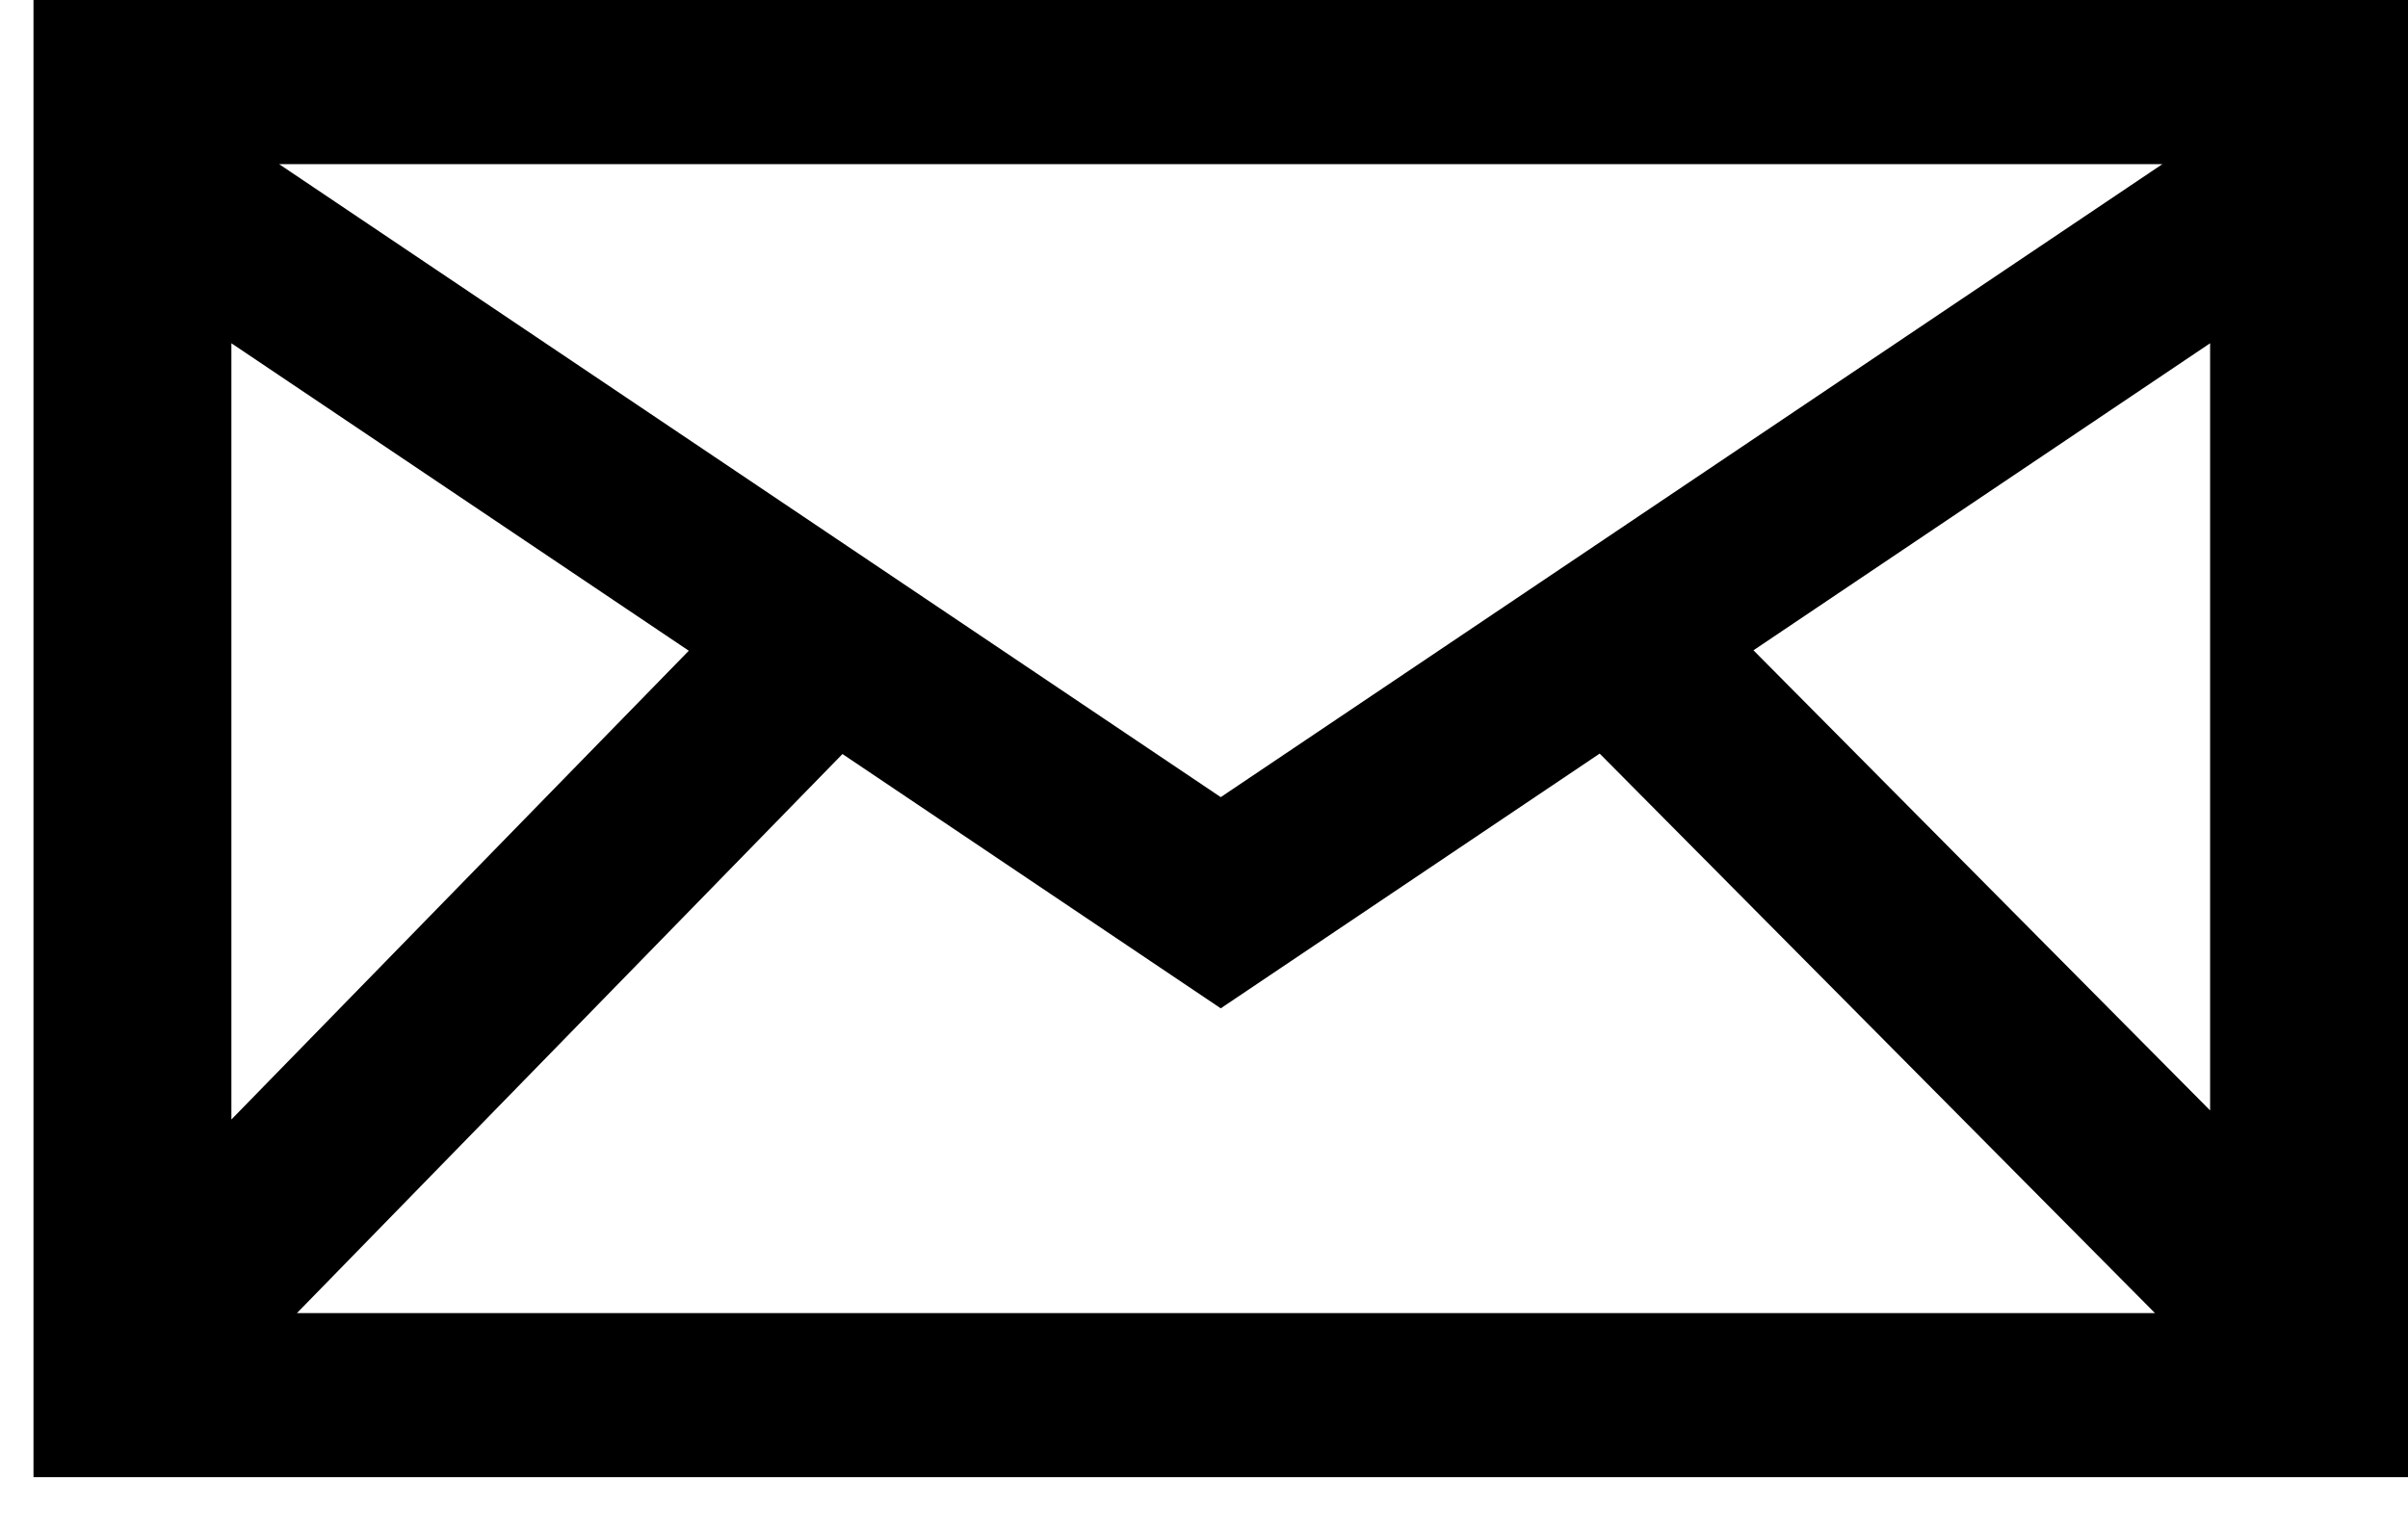
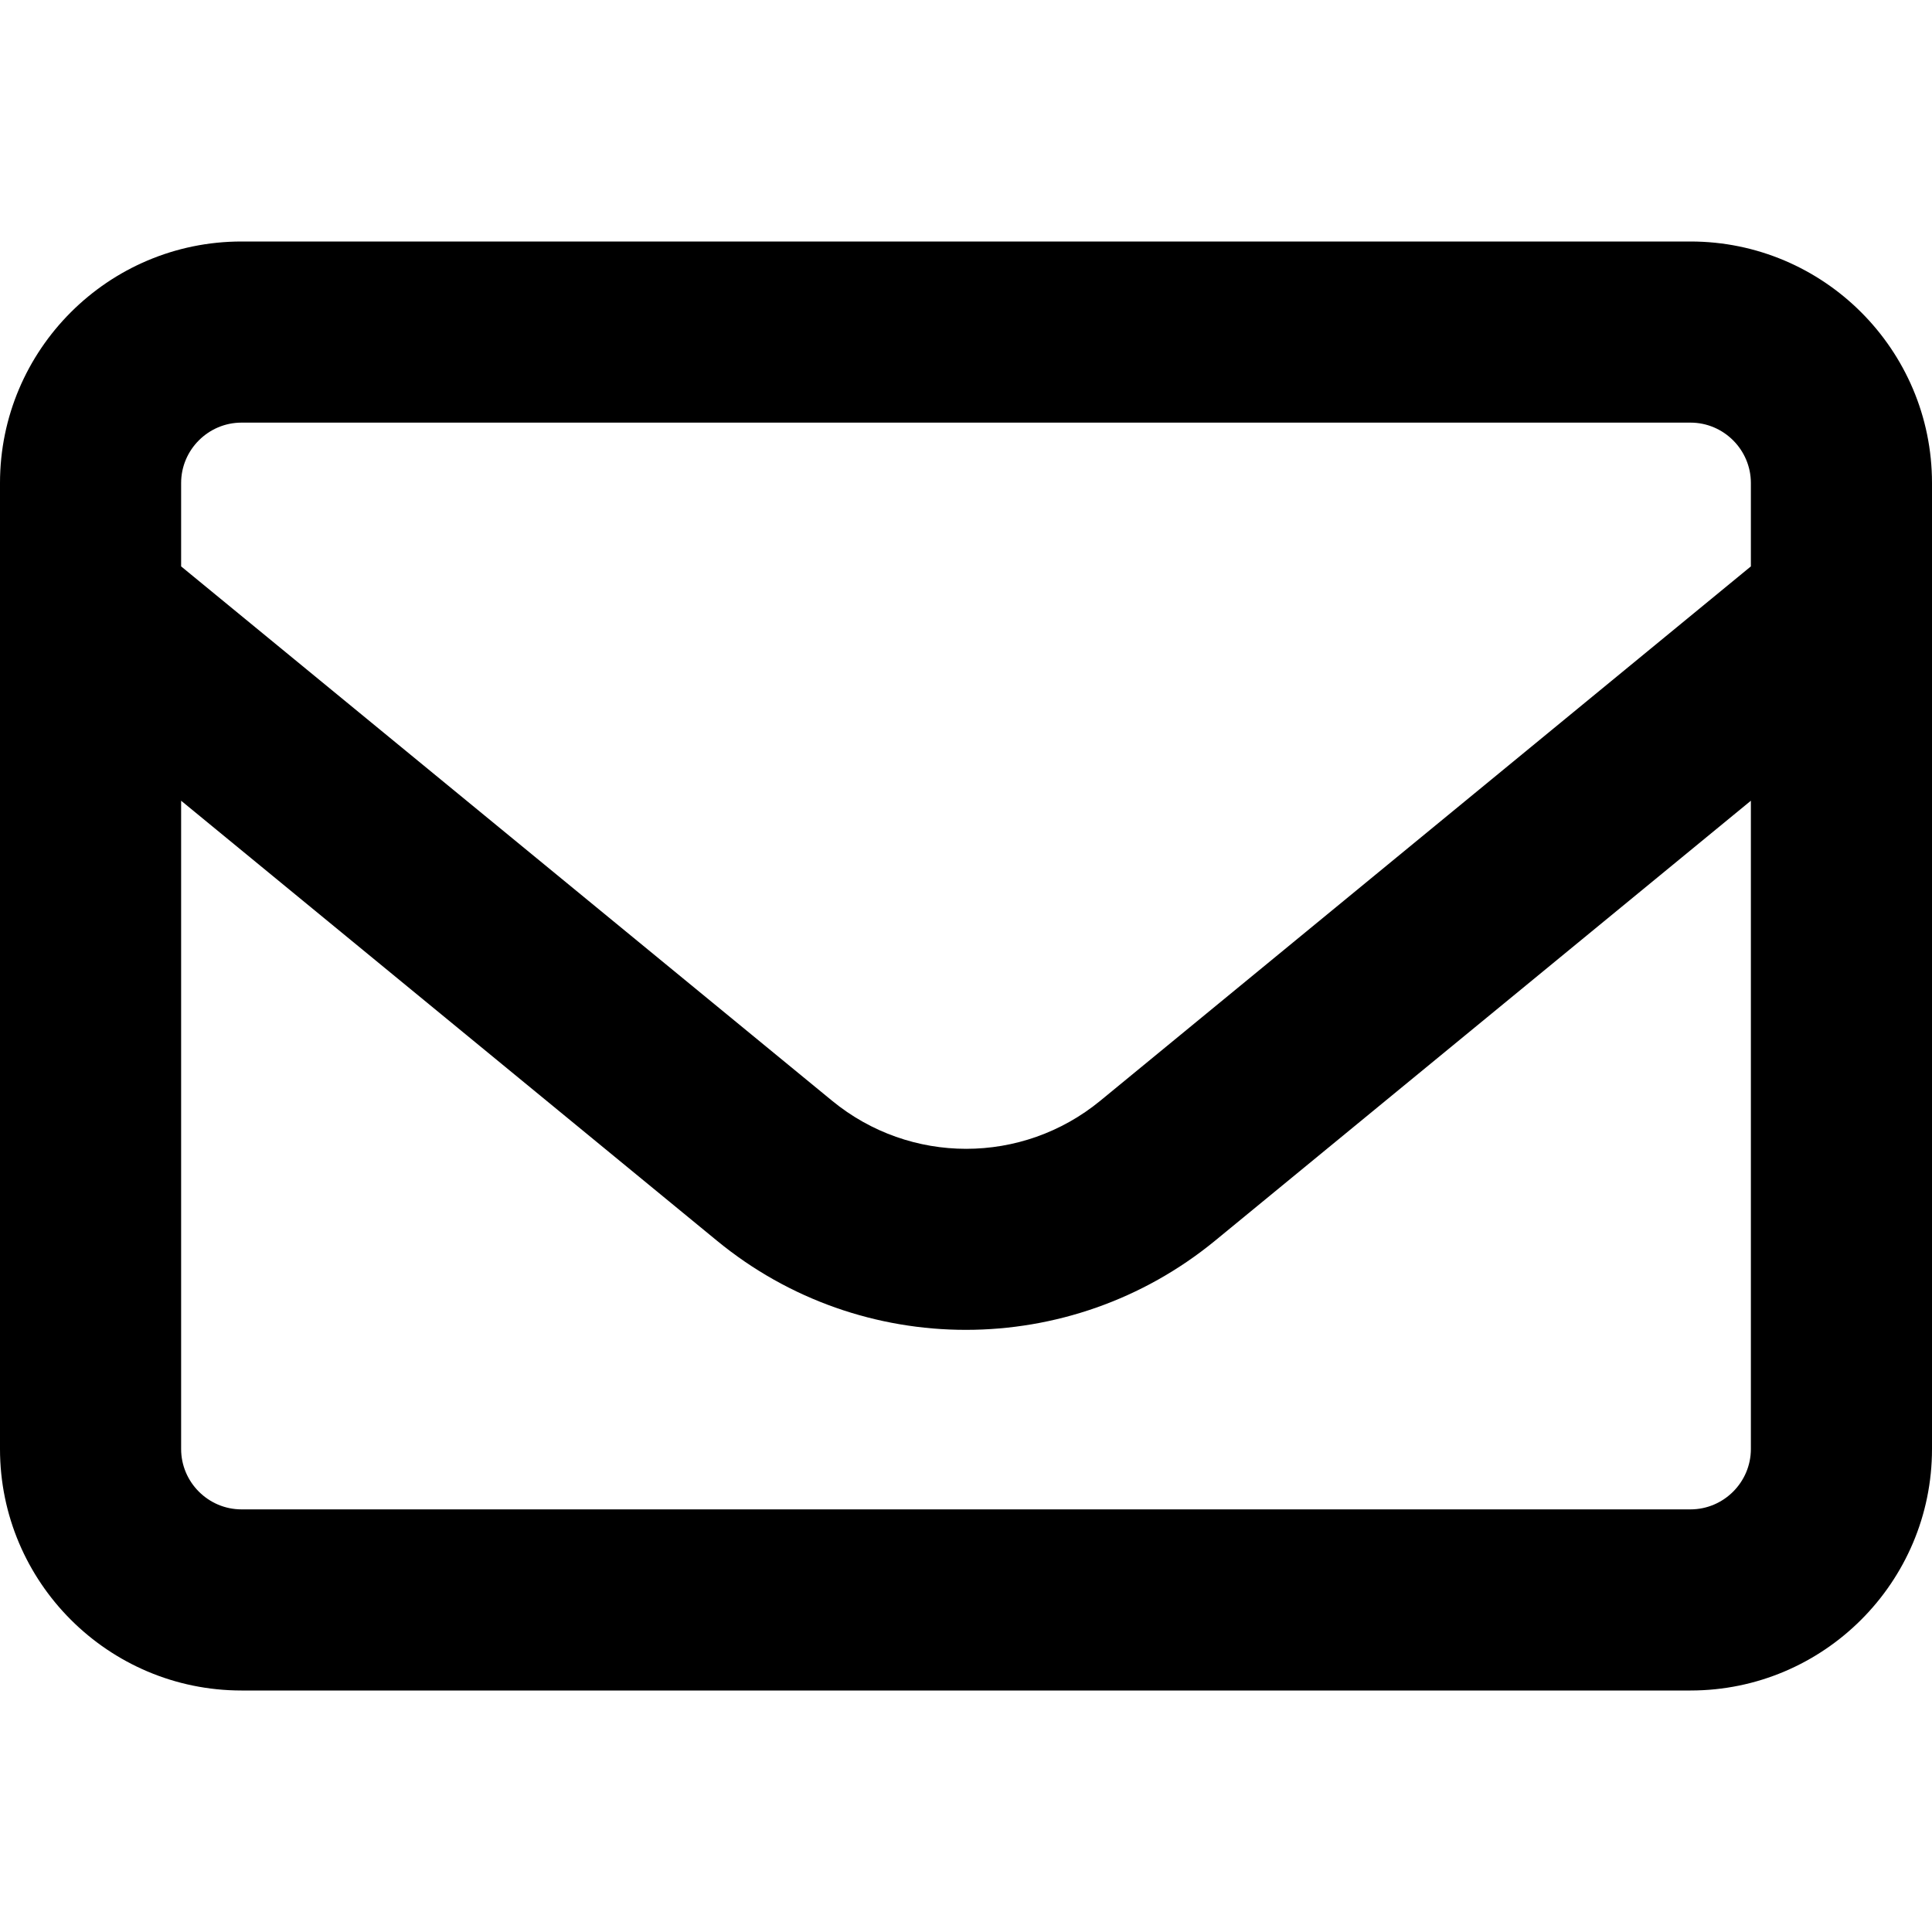
- <svg xmlns="http://www.w3.org/2000/svg" viewBox="0 0 22 14" fill="current">
-   <path d="M0.306 0V13.5H22V0H0.306ZM6.293 5.947L2.114 10.231V3.137L6.293 5.947V5.947ZM2.55 1.5H19.756L11.153 7.285L2.55 1.5V1.5ZM7.697 6.891L11.153 9.215L14.615 6.887L19.688 12H2.713L7.697 6.891ZM16.02 5.943L20.192 3.137V10.148L16.02 5.943Z" />
+ <svg xmlns="http://www.w3.org/2000/svg" viewBox="0 0 512 512">
+   <path d="M64 112c-8.8 0-16 7.2-16 16v22.1L220.5 291.7c20.7 17 50.4 17 71.1 0L464 150.1V128c0-8.8-7.2-16-16-16H64zM48 212.2V384c0 8.8 7.2 16 16 16H448c8.8 0 16-7.2 16-16V212.2L322 328.8c-38.4 31.5-93.7 31.5-132 0L48 212.2zM0 128C0 92.7 28.7 64 64 64H448c35.3 0 64 28.7 64 64V384c0 35.3-28.7 64-64 64H64c-35.3 0-64-28.7-64-64V128z" />
</svg>
